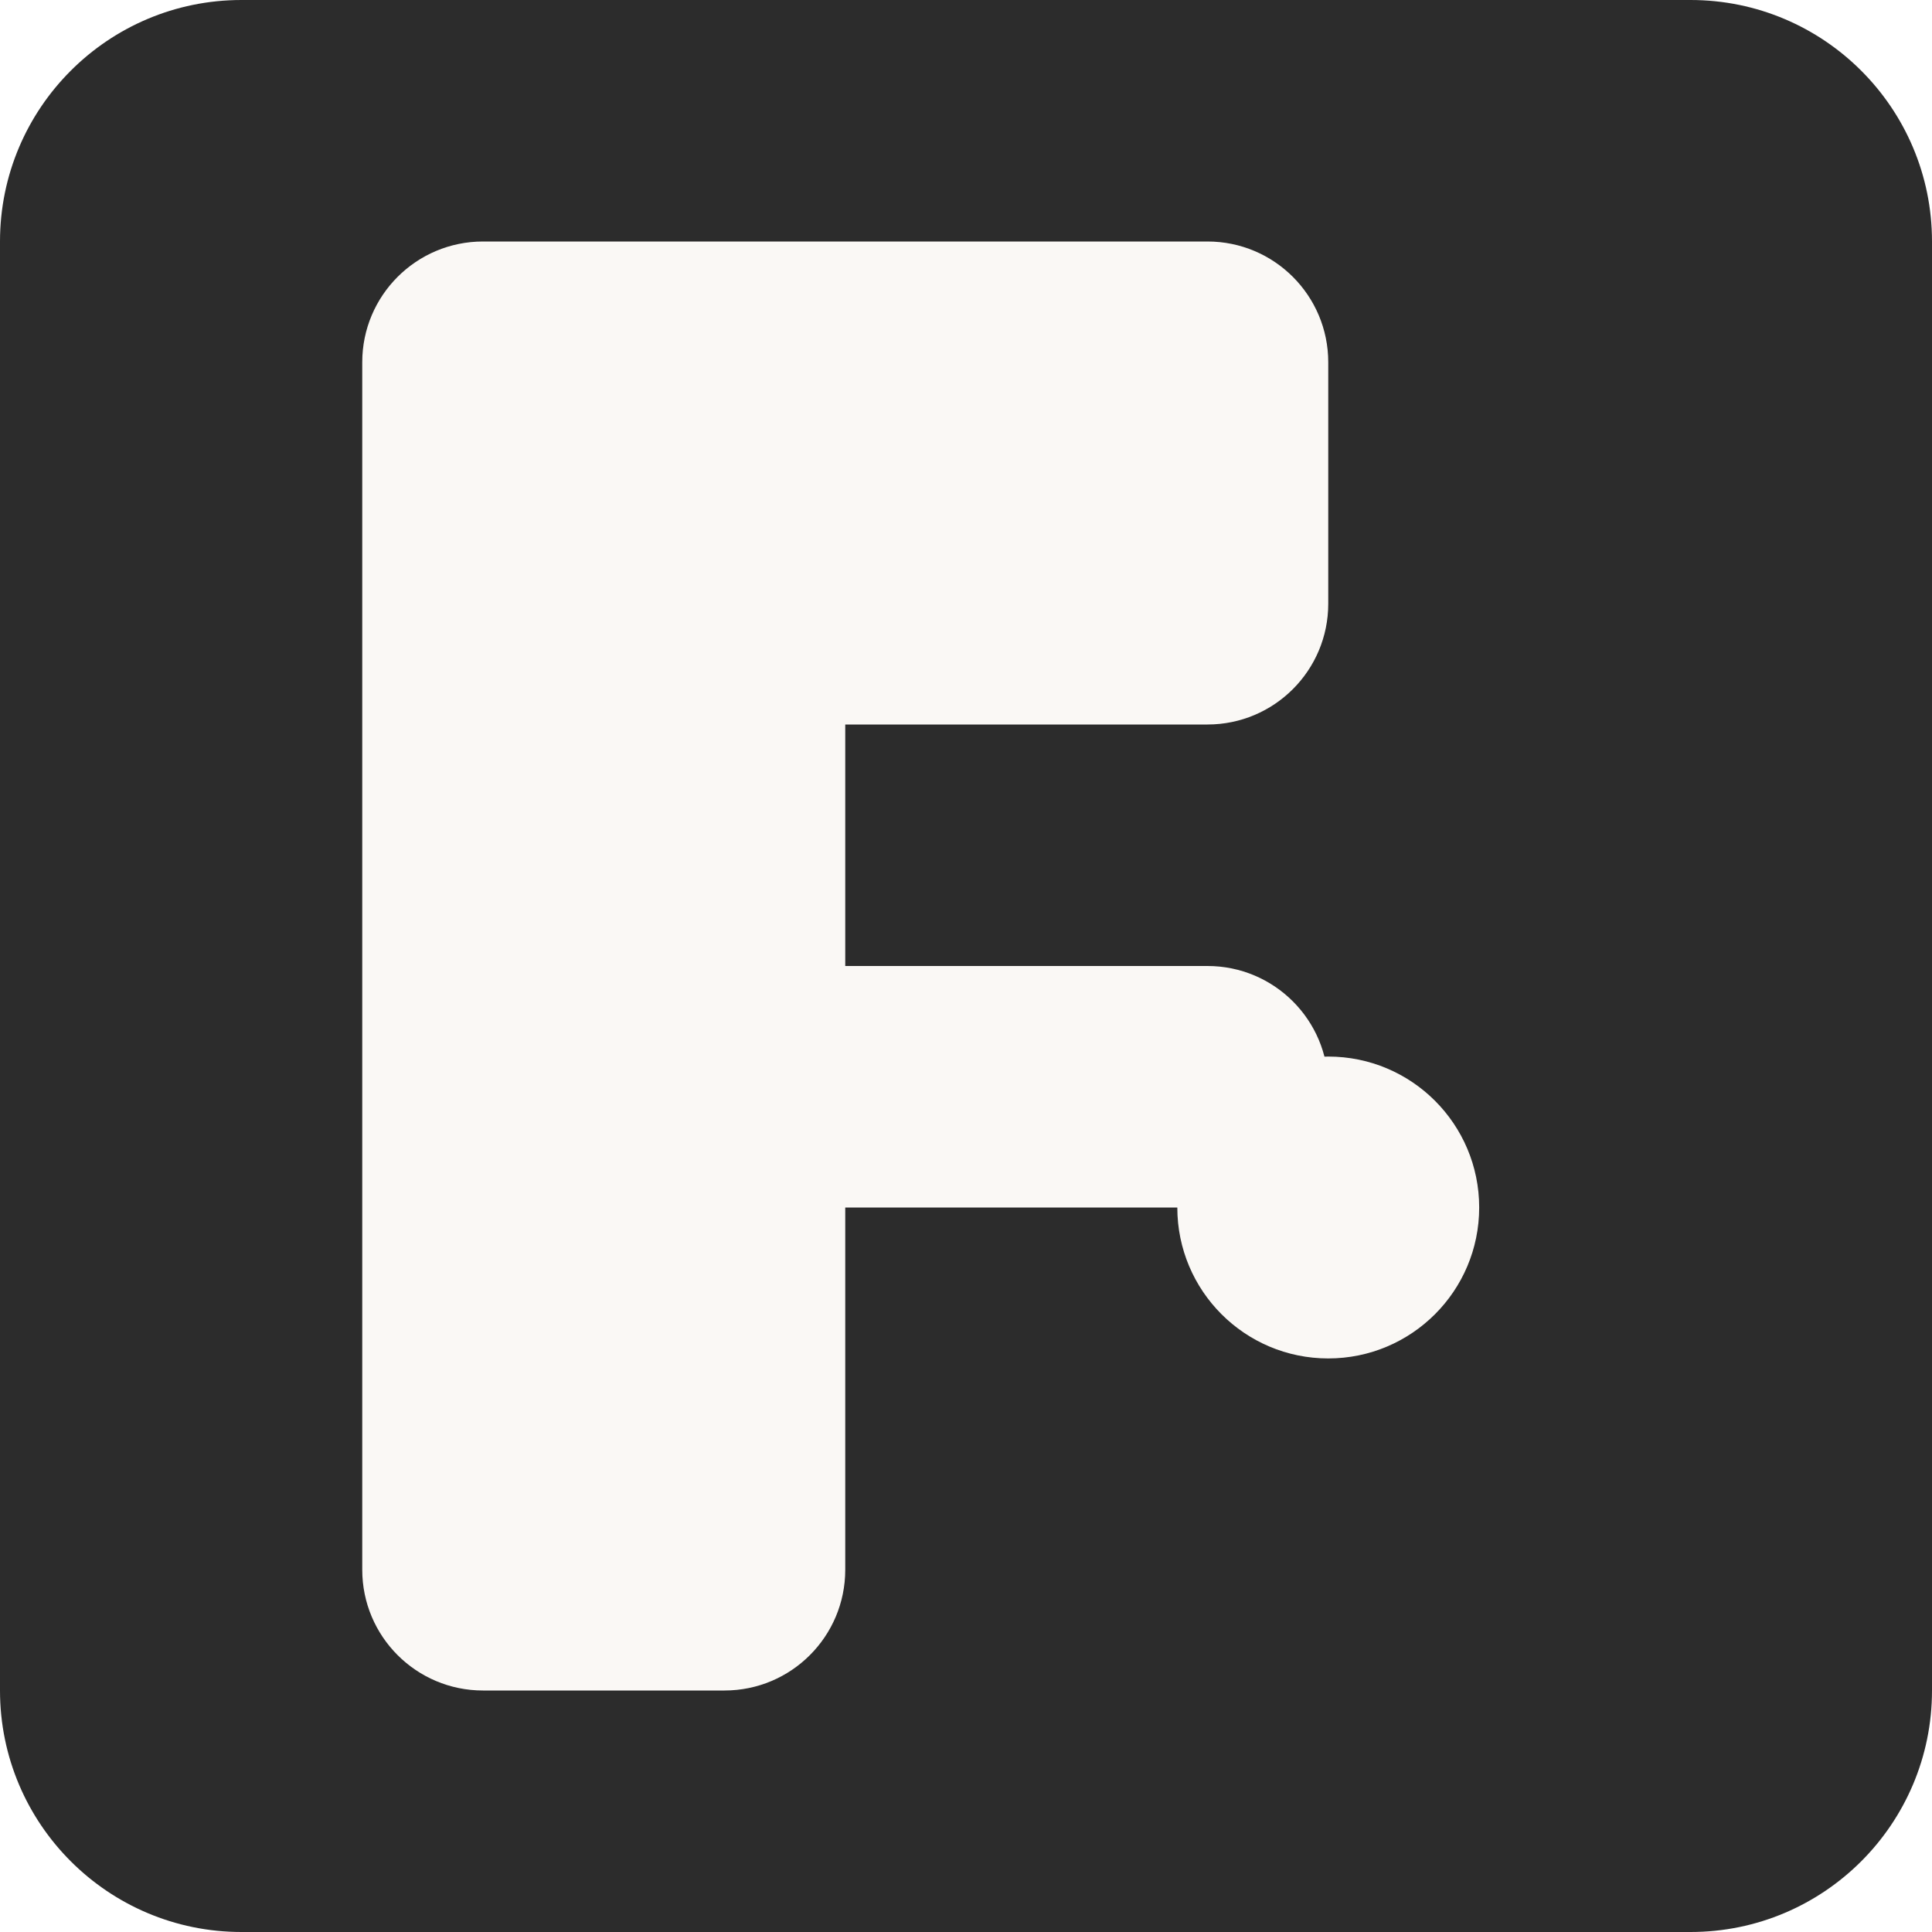
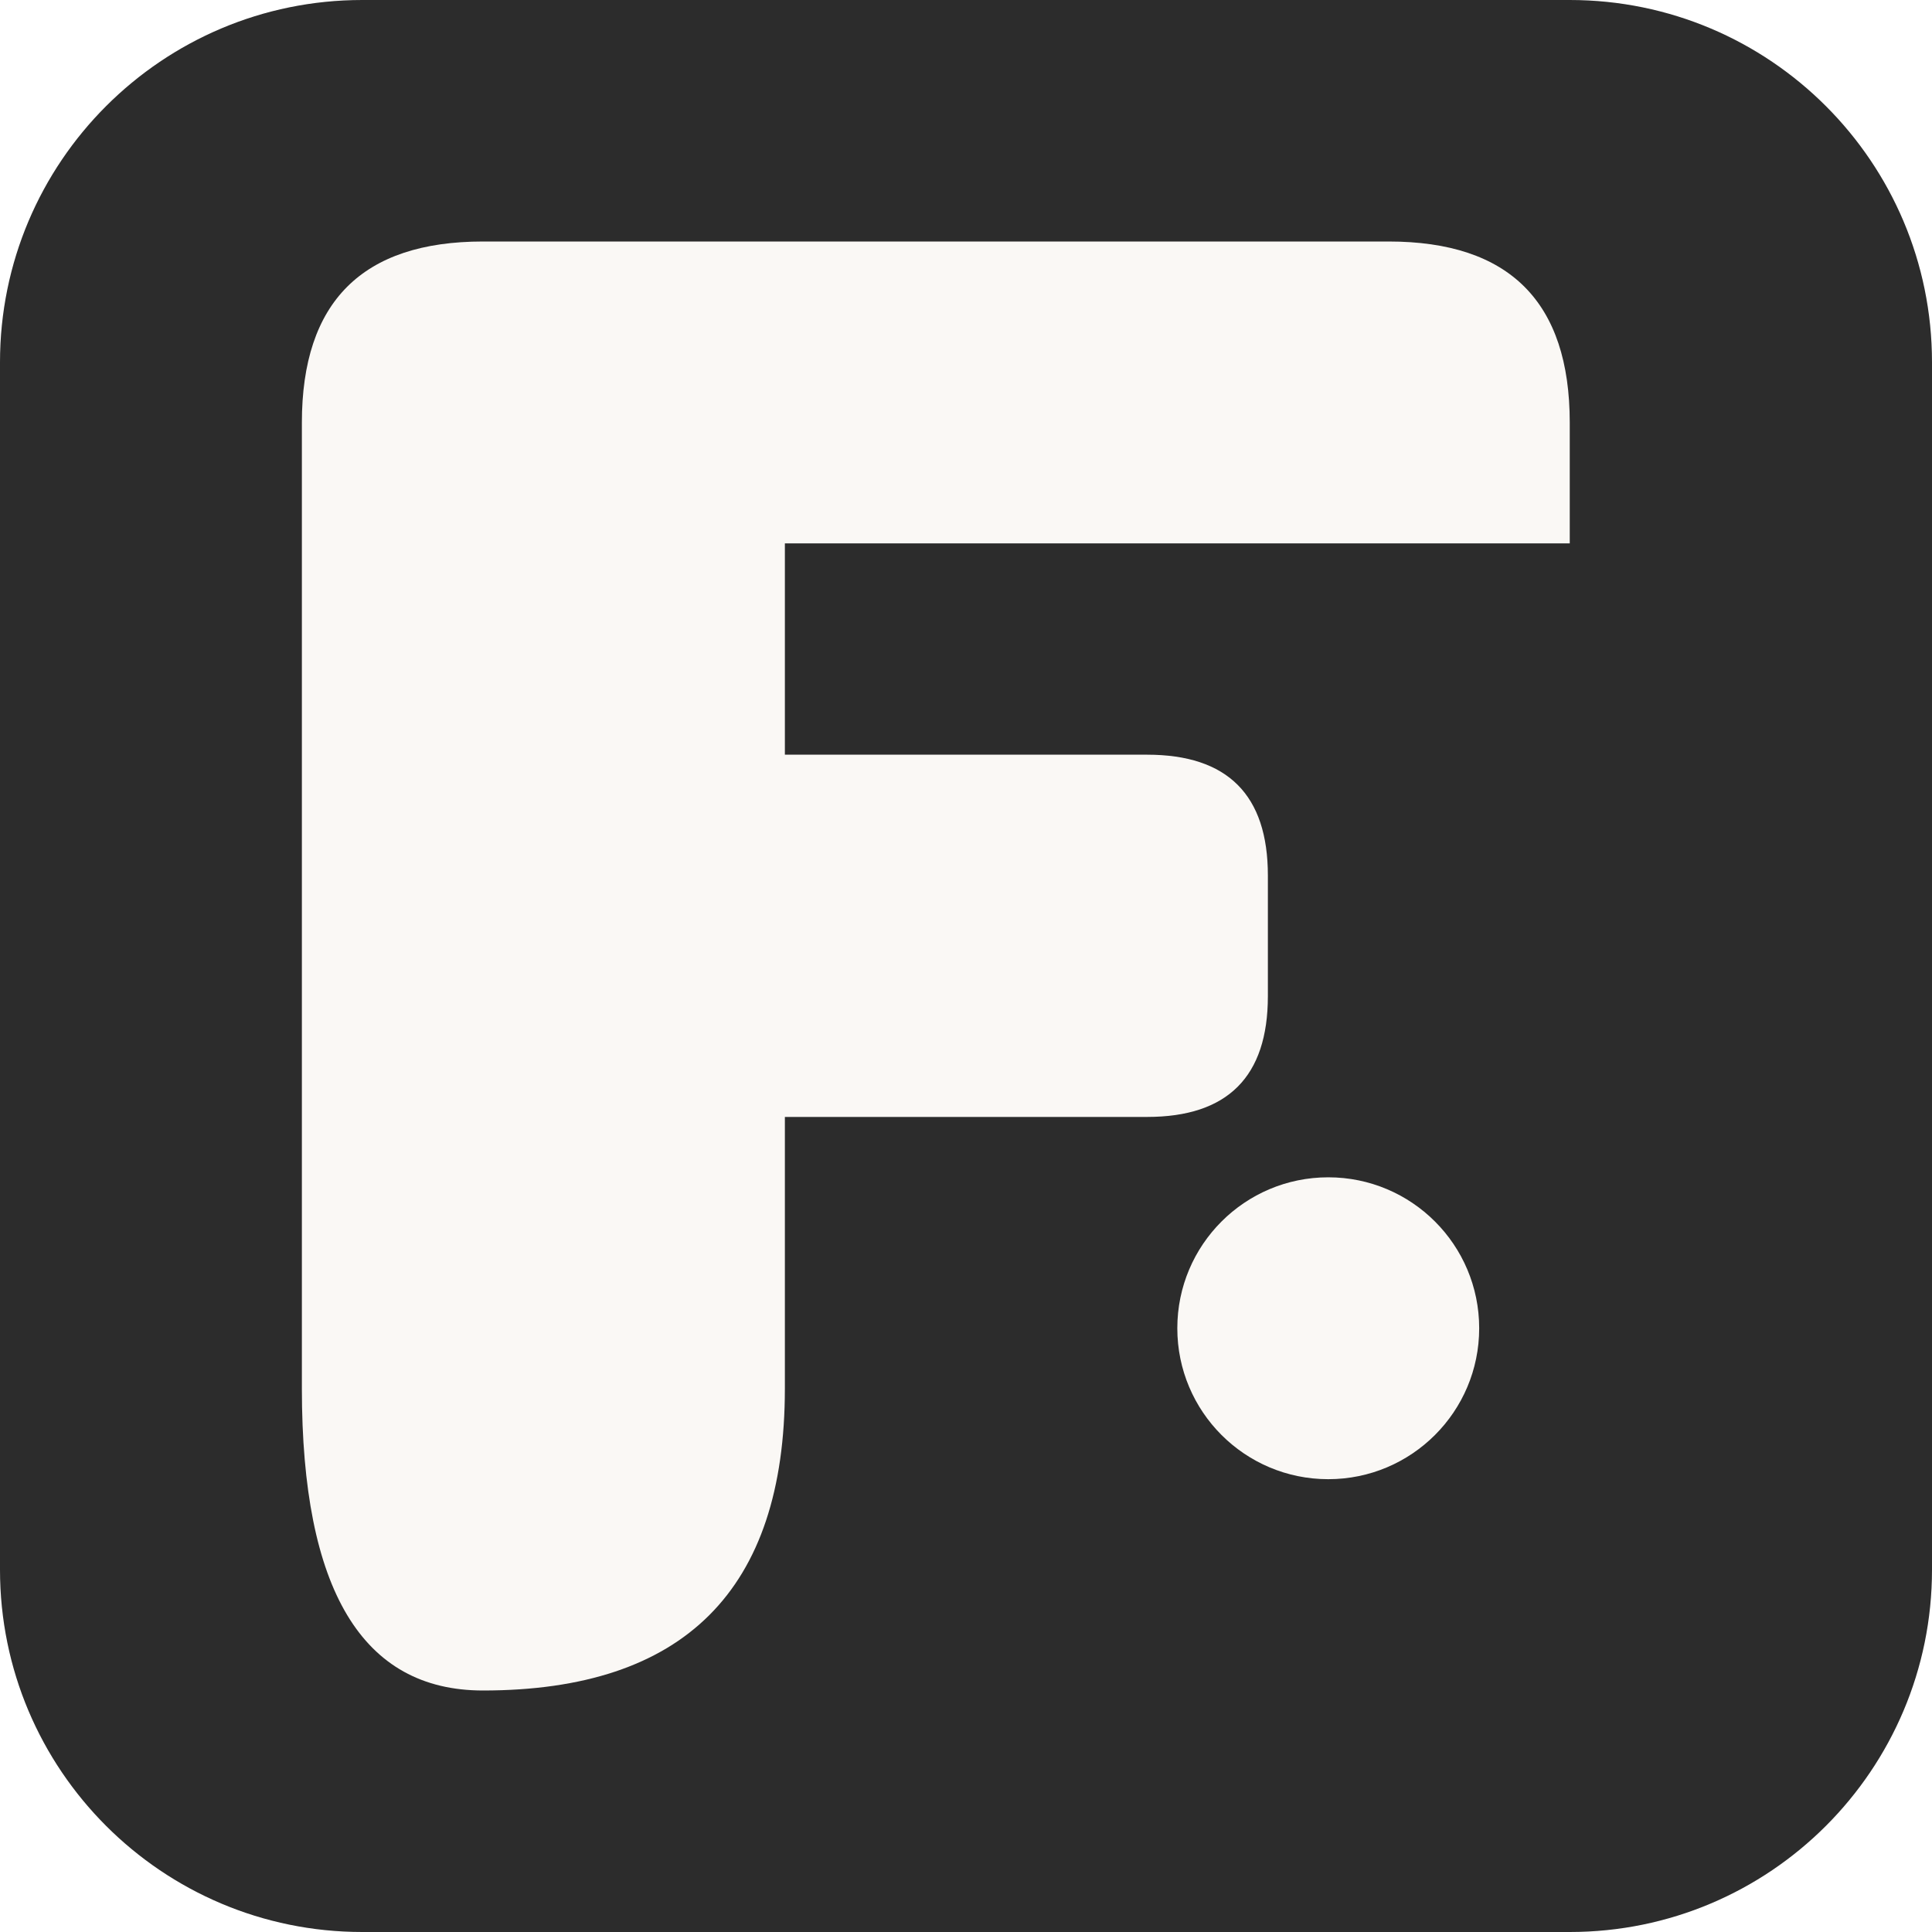
<svg xmlns="http://www.w3.org/2000/svg" viewBox="0 0 64 64">
-   <rect width="64" height="64" rx="8" fill="#2C2C2C" />
-   <g fill="#FAF8F5">
-     <path d="M12 8h28a4 4 0 0 1 4 4v8a4 4 0 0 1-4 4H28v8h12a4 4 0 0 1 4 4v4H28v12a4 4 0 0 1-4 4h-8a4 4 0 0 1-4-4V12a4 4 0 0 1 4-4z" />
-     <circle cx="44" cy="40" r="5" />
-   </g>
+   <rect width="64" height="64" rx="12" fill="#2C2C2C" />
+   <path fill="#FAF8F5" d="     M16 8     H46     Q52 8 52 14     V18     H26     V25     H38     Q42 25 42 29     V33     Q42 37 38 37     H26     V46     Q26 56 16 56     Q10 56 10 46     V14     Q10 8 16 8     Z   " />
+   <circle cx="44" cy="44" r="5" fill="#FAF8F5" />
</svg>
